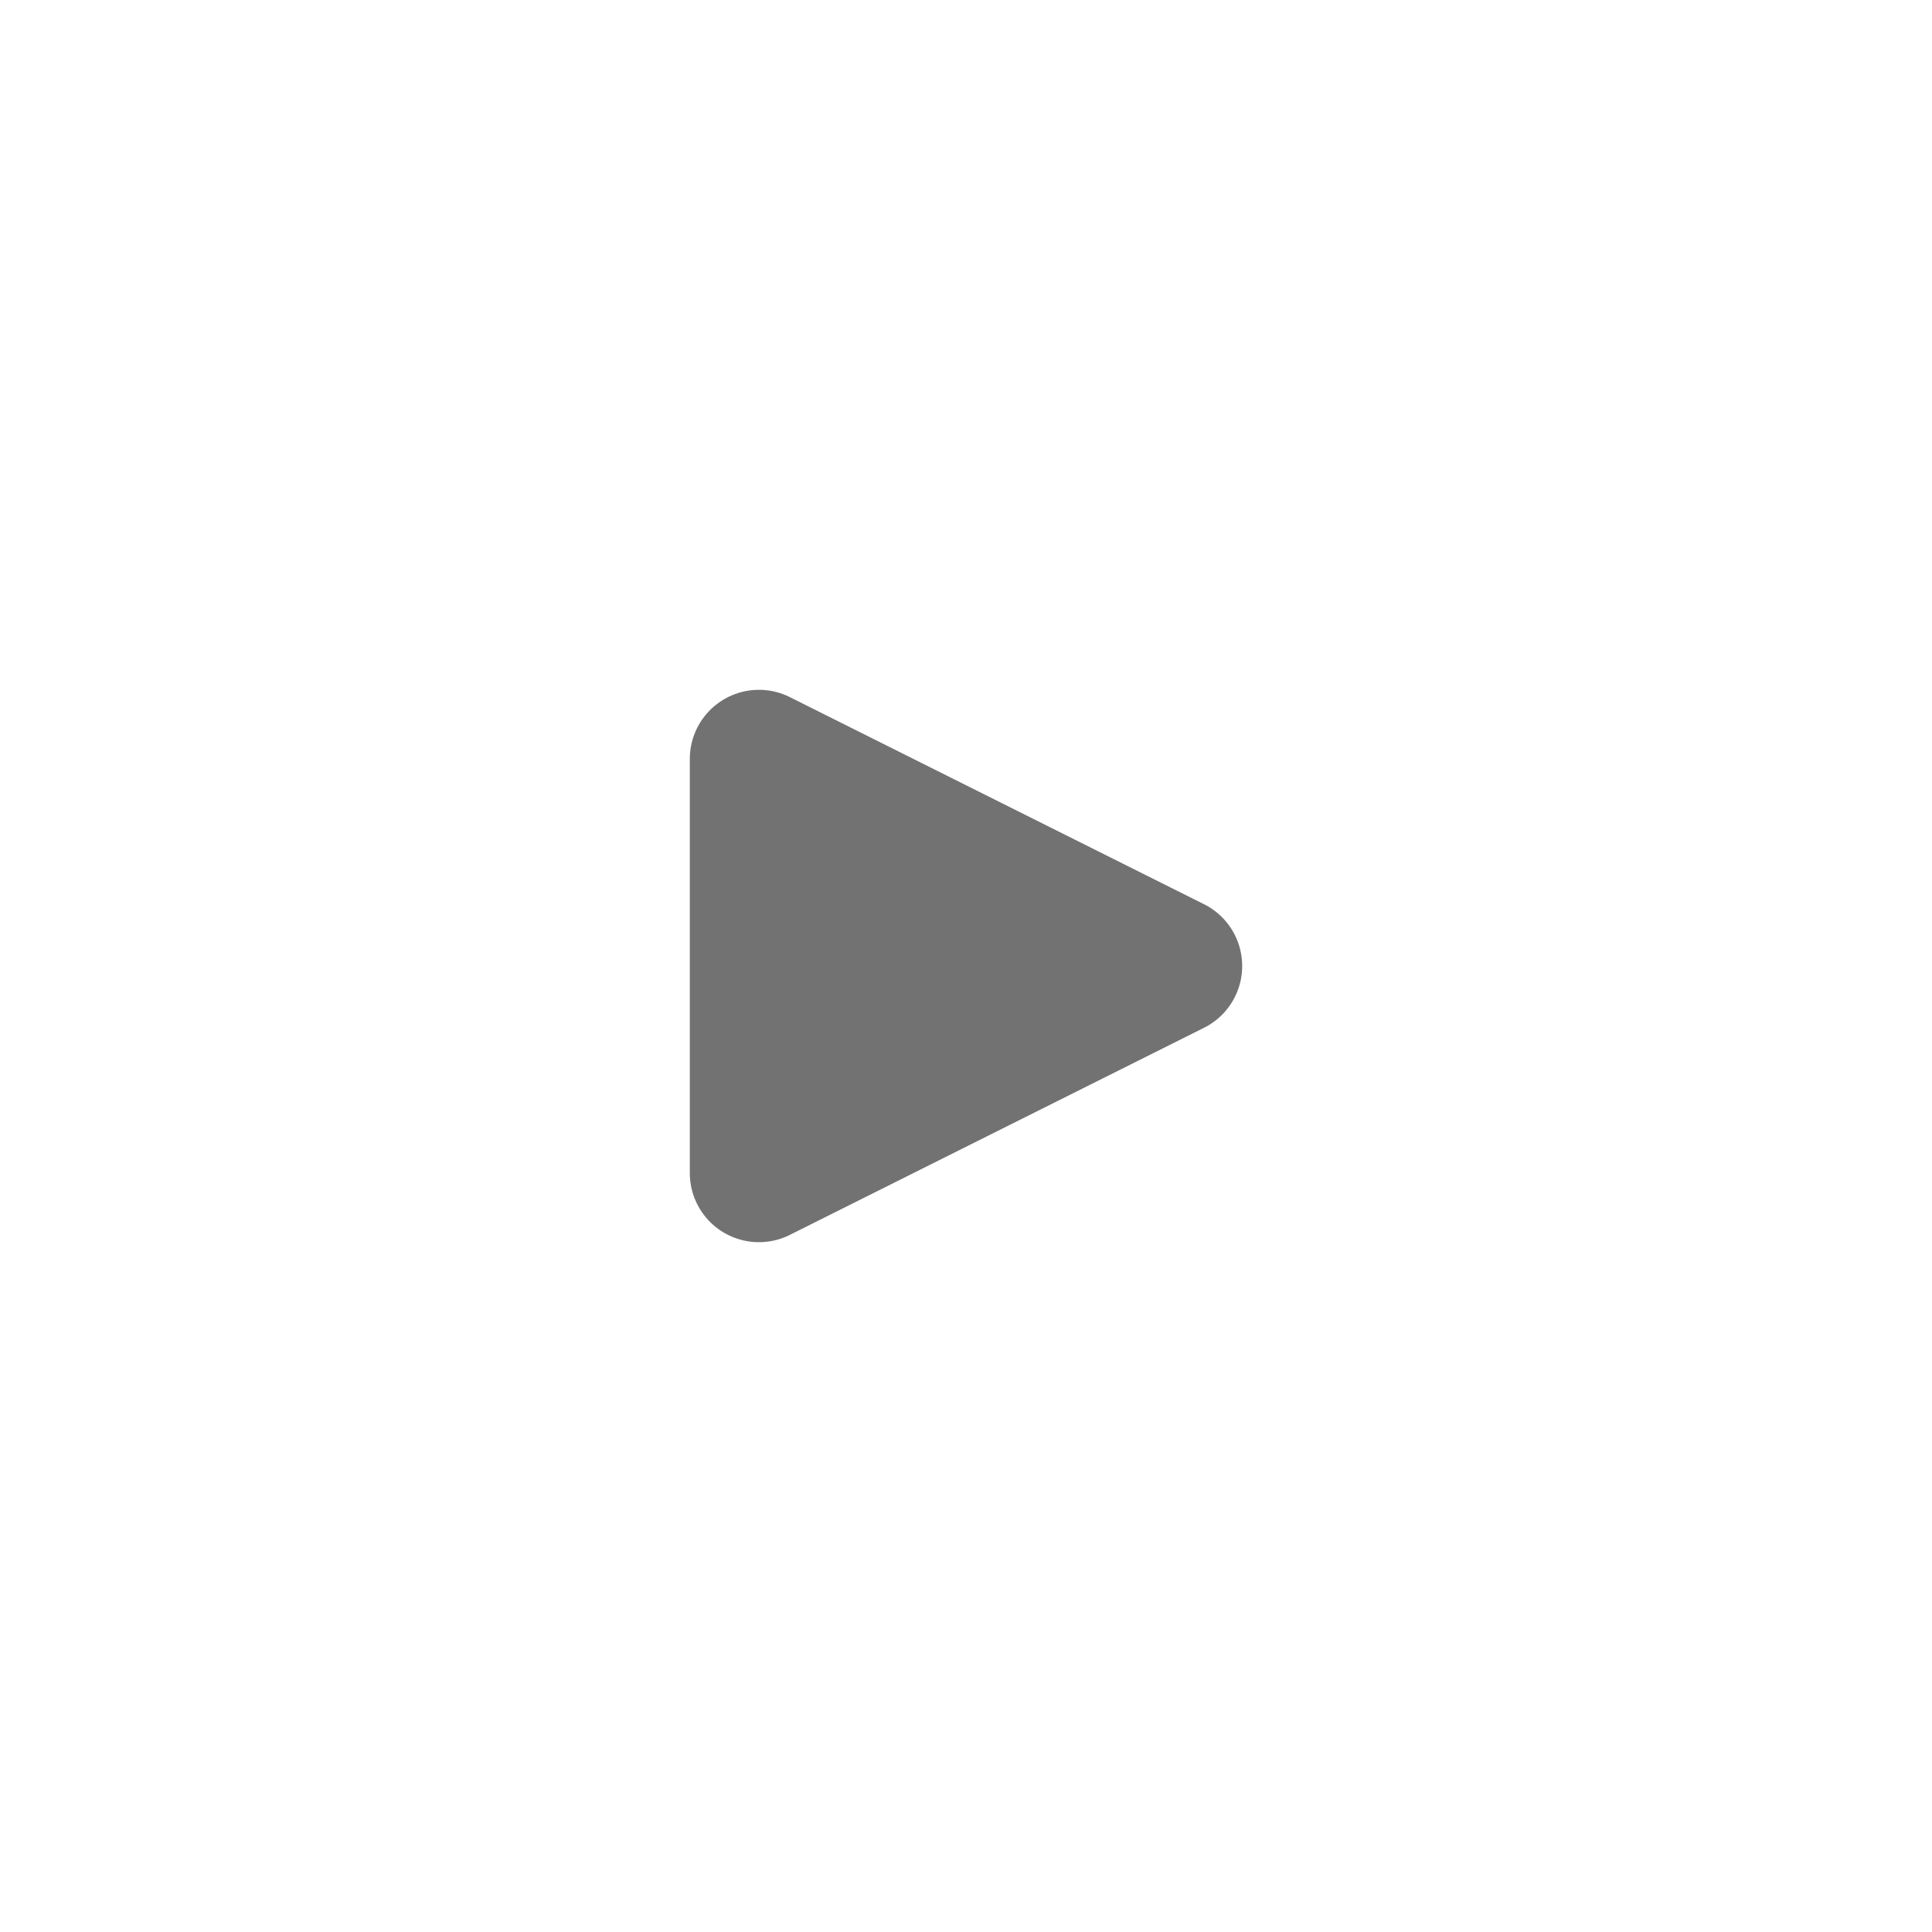
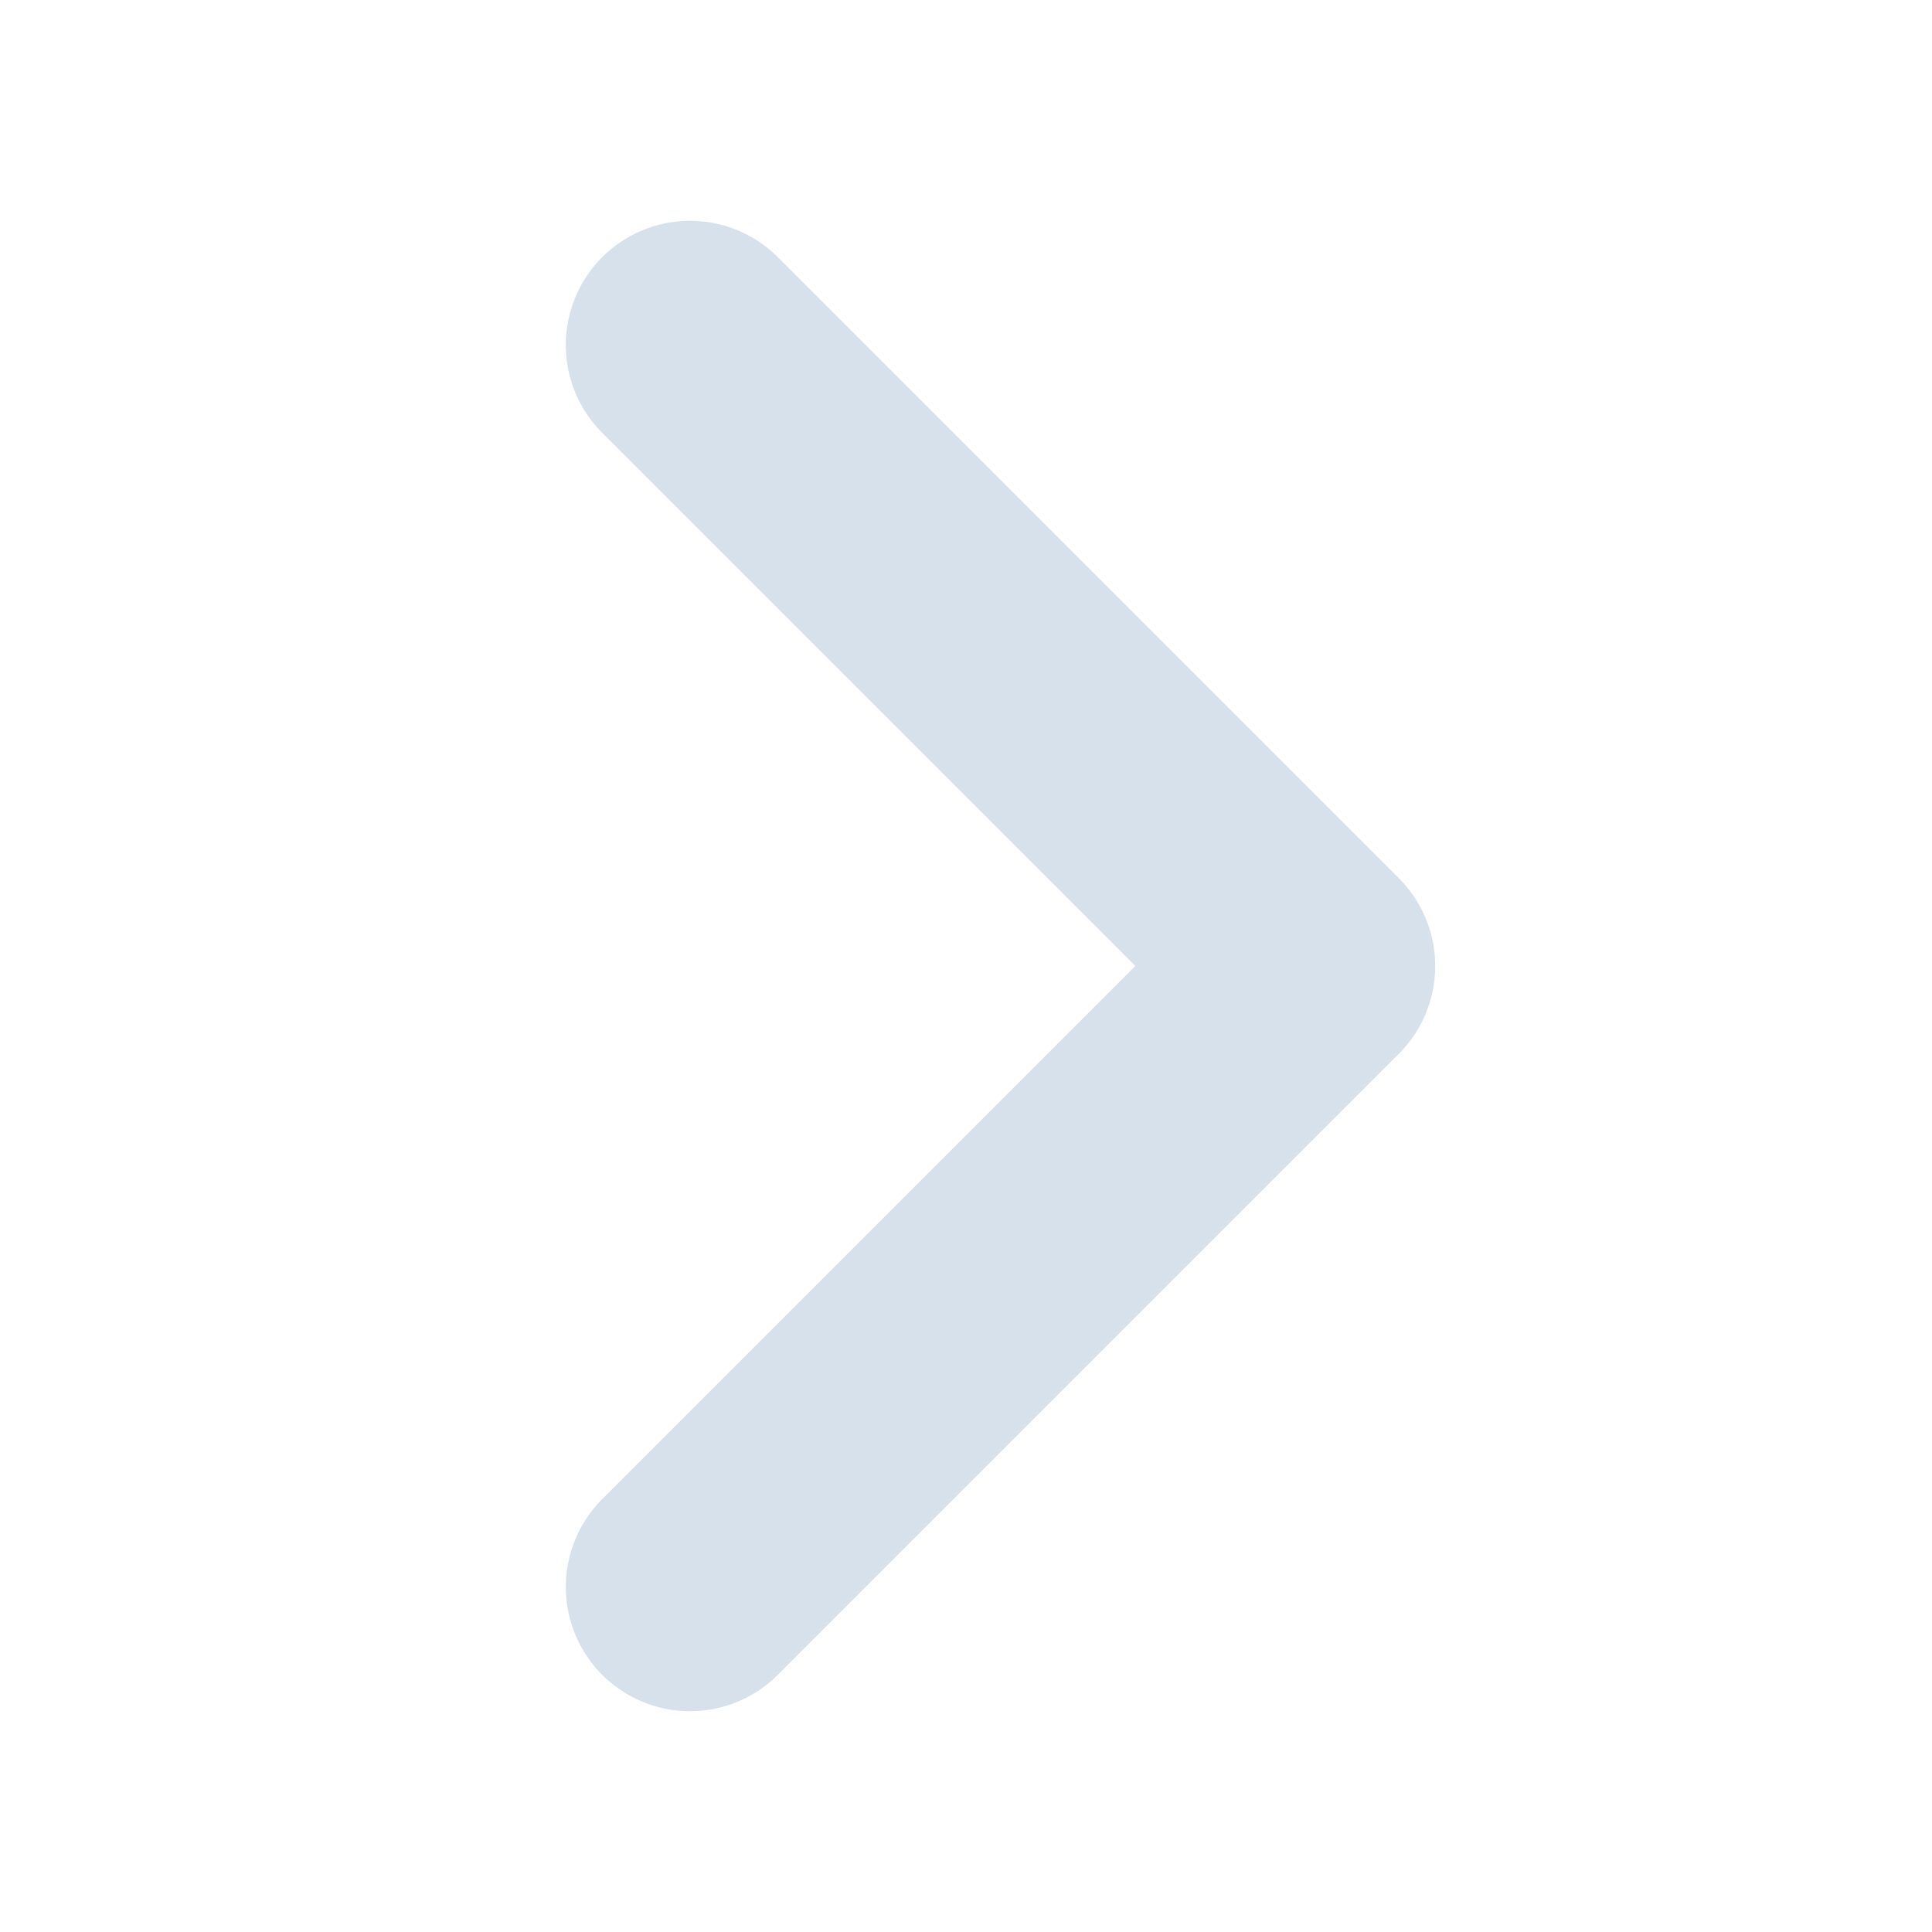
- <svg xmlns="http://www.w3.org/2000/svg" width="14" height="14" viewBox="0 0 3.704 3.704">
-   <path d="M1.455 1.455v.794l.794-.397z" fill="#727272" stroke="#727272" stroke-width=".265" stroke-linecap="round" stroke-linejoin="round" />
+ <svg xmlns="http://www.w3.org/2000/svg" width="14" height="14" viewBox="0 0 14 14">
+   <path d="M5 2.5L9.5 7L5 11.5" fill="none" stroke="#D7E1EC" stroke-width="1.8" stroke-linecap="round" stroke-linejoin="round" />
</svg>
